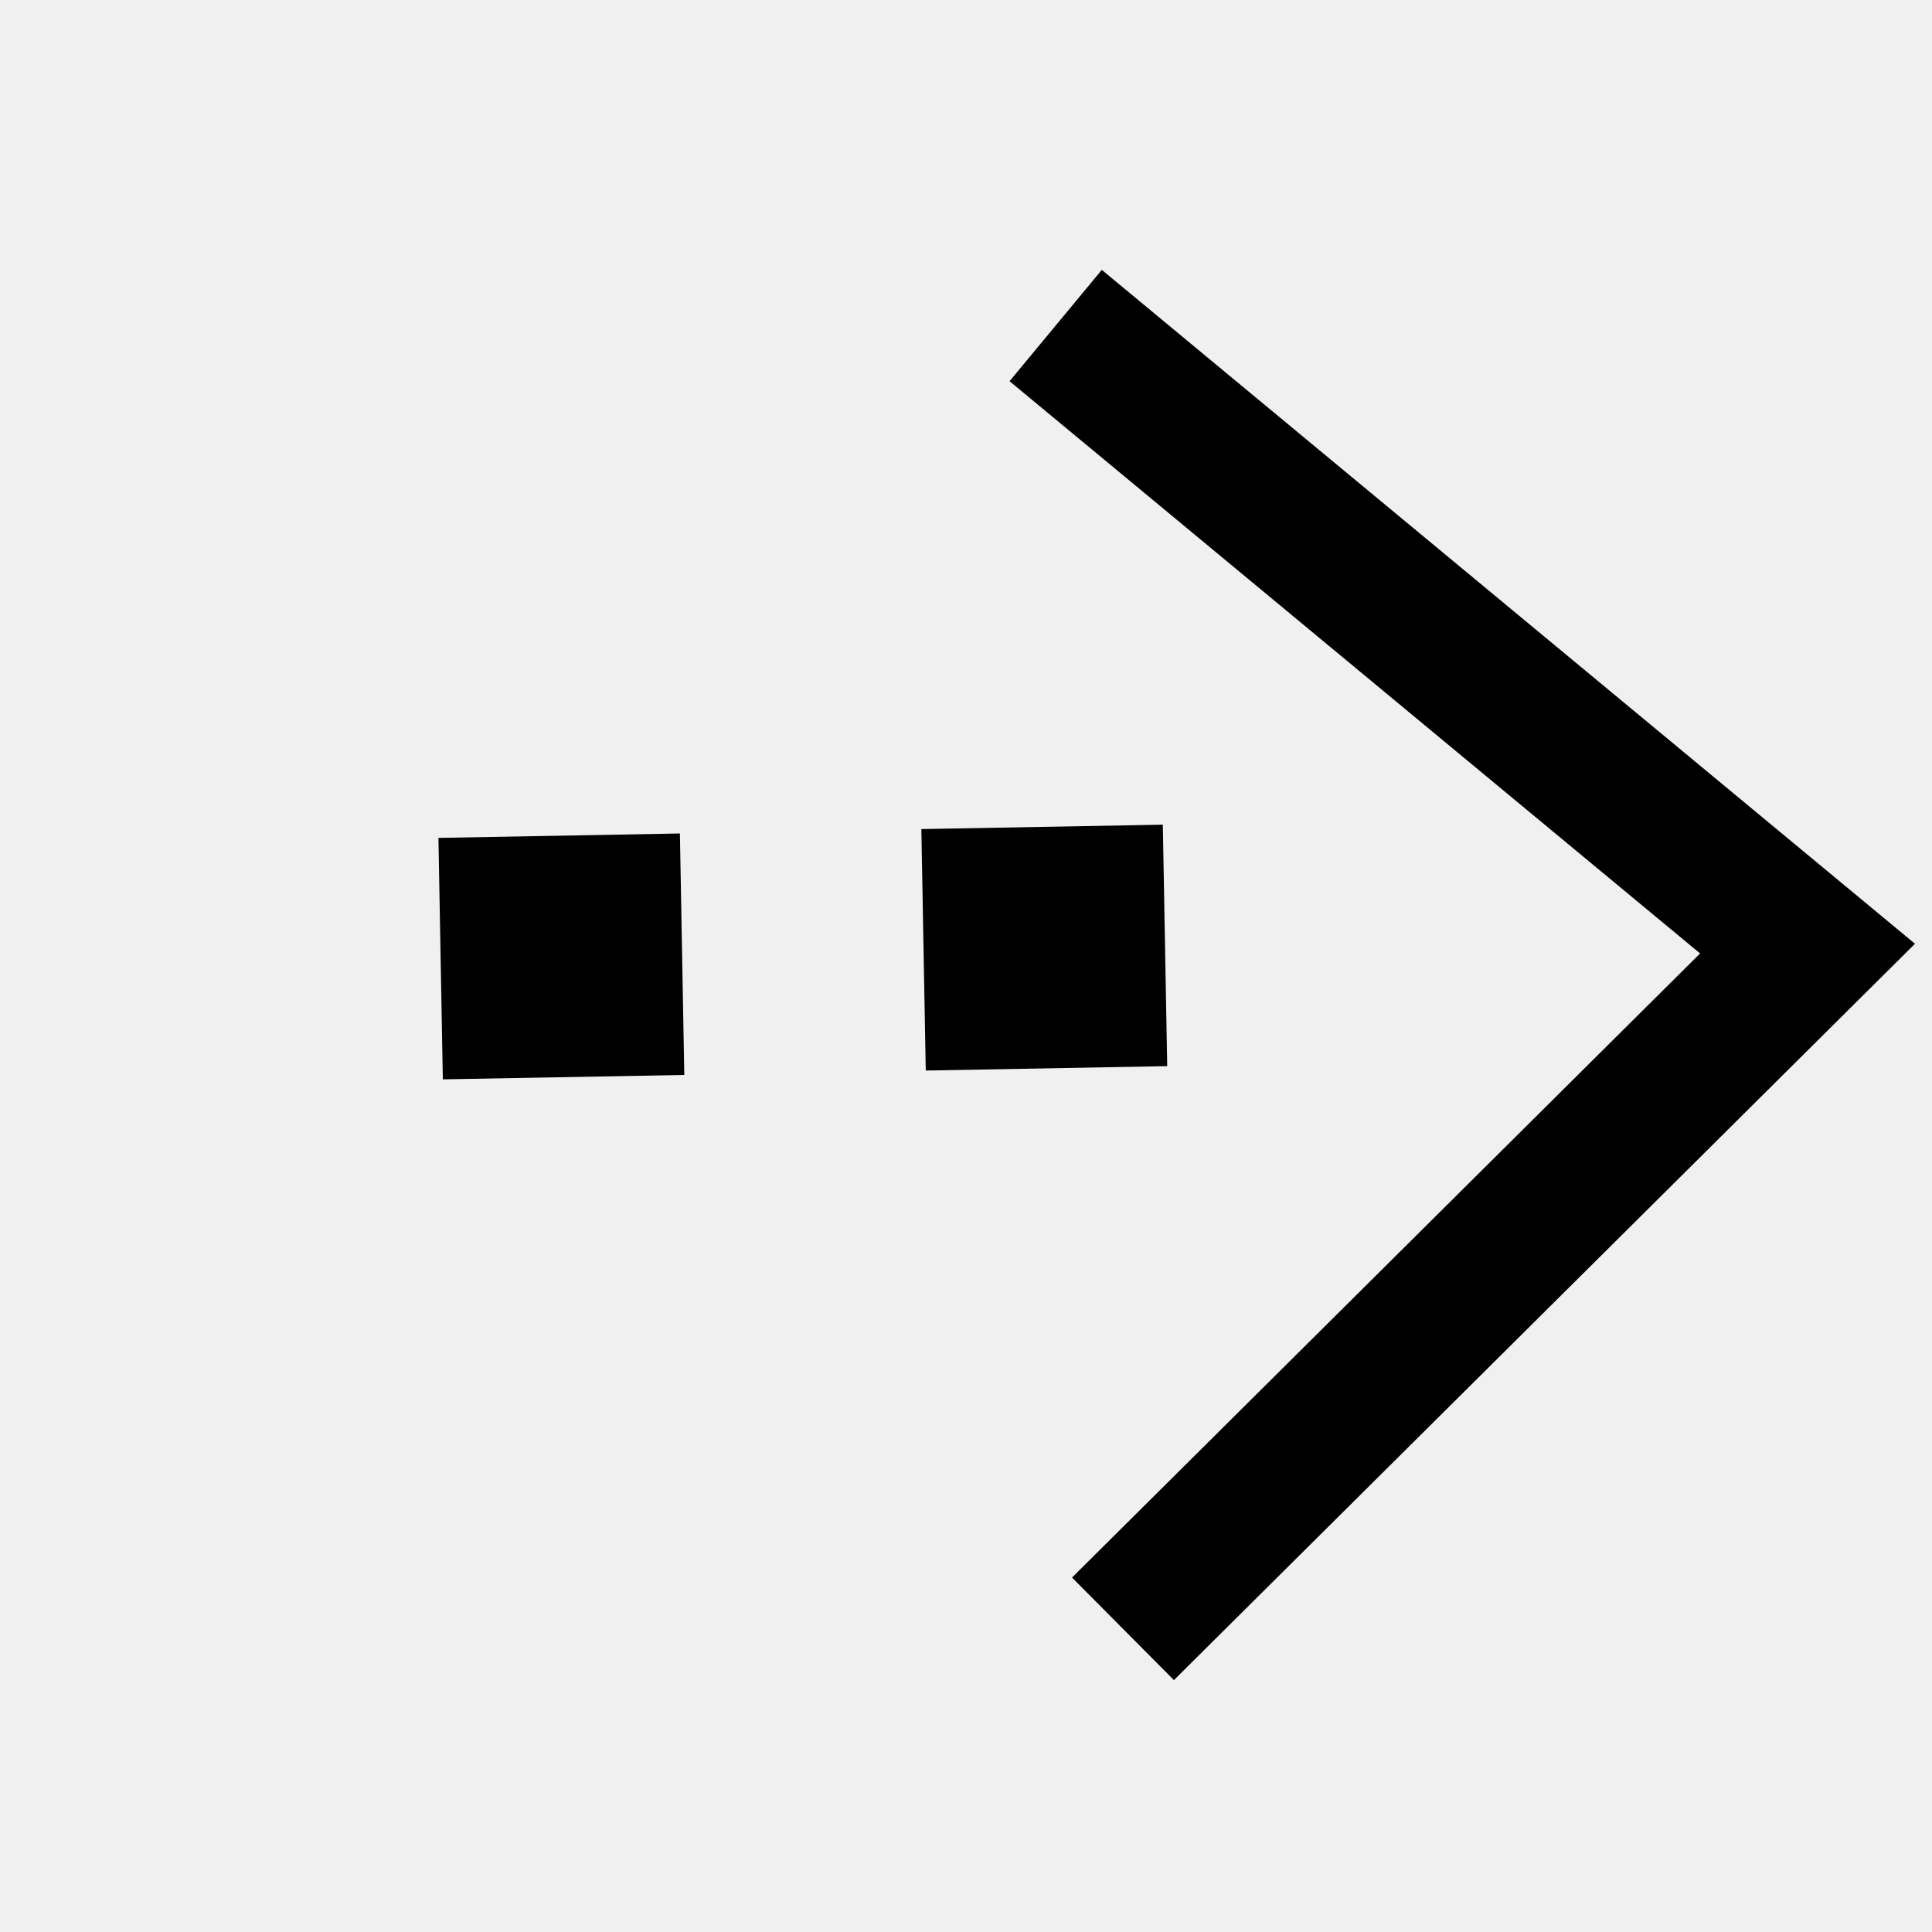
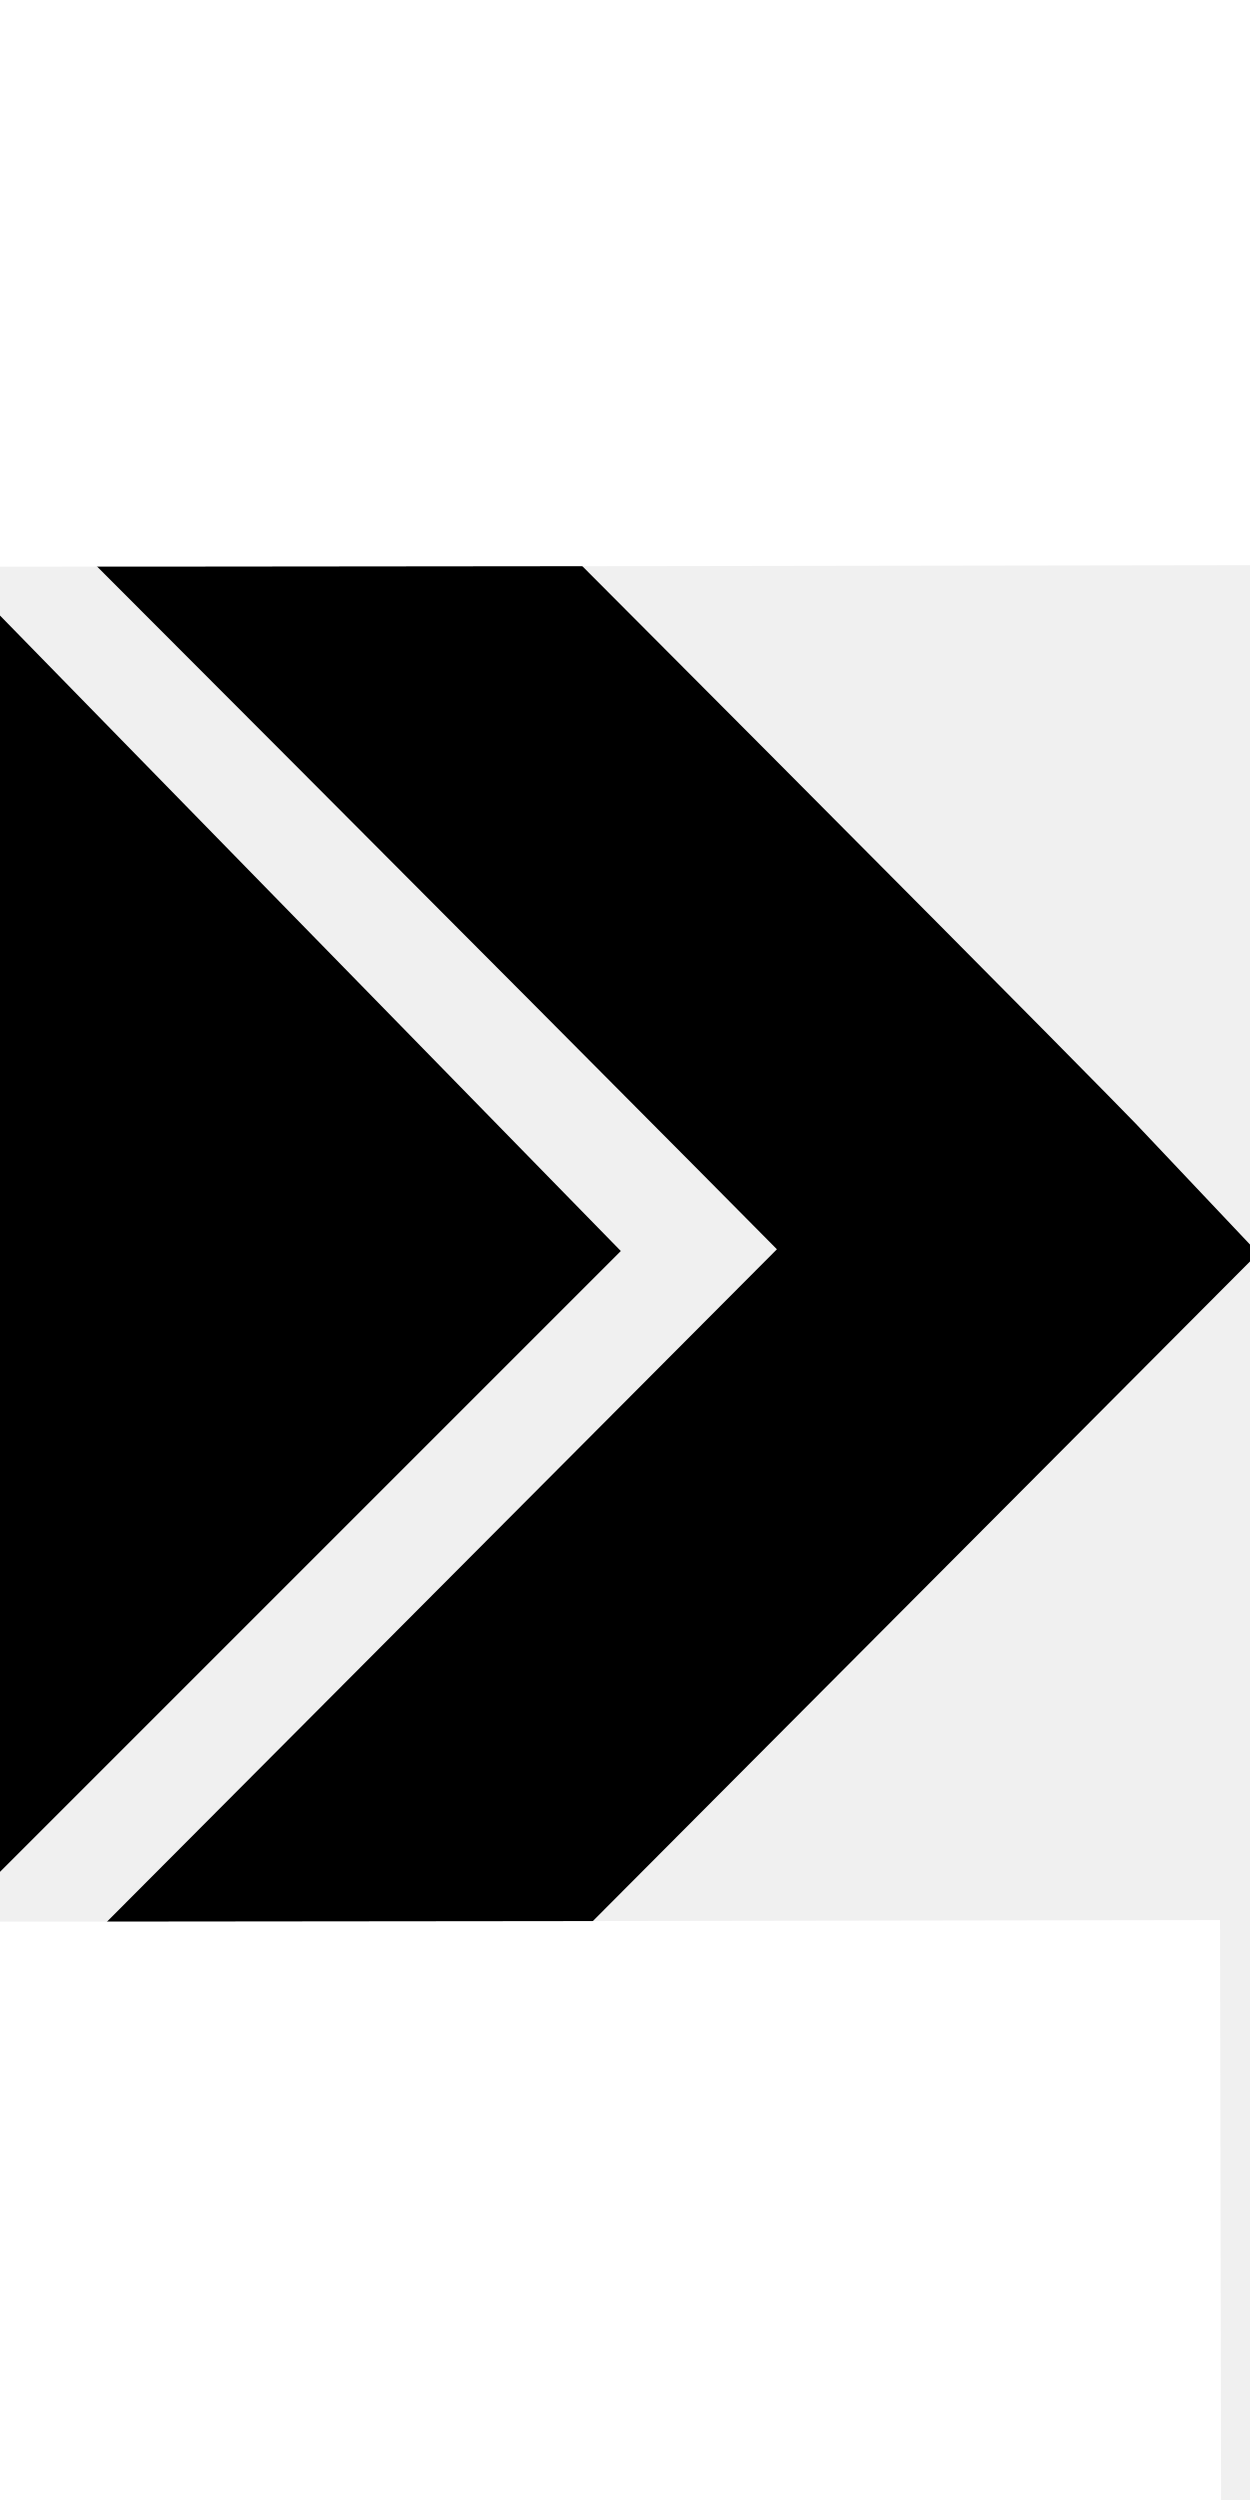
- <svg xmlns="http://www.w3.org/2000/svg" width="12" height="12" id="svg2" version="1.1">
+ <svg xmlns="http://www.w3.org/2000/svg" width="20" height="40" id="svg2" version="1.1">
  <defs id="defs4" />
-   <g id="layer1" transform="translate(0,-1040.362)">
-     <path style="fill:none;stroke:#000000;stroke-width:0.898;stroke-linecap:butt;stroke-linejoin:miter;stroke-miterlimit:4;stroke-opacity:1;stroke-dasharray:none" d="m 6.975,1050.479 4.252,-4.225 -4.67,-3.87" id="path3009" />
-     <rect style="fill:#000000;fill-opacity:1;stroke:#000000;stroke-width:0;stroke-miterlimit:4;stroke-opacity:0;stroke-dasharray:none" id="rect3817" width="1.5" height="1.5" x="14.854" y="-1046.942" transform="matrix(-0.9998335,0.01824538,-0.01824538,-0.9998335,0,0)" />
-     <rect style="fill:#000000;fill-opacity:1;stroke:#000000;stroke-width:0;stroke-miterlimit:4;stroke-opacity:0;stroke-dasharray:none" id="rect3817-5" width="1.5" height="1.5" x="11.854" y="-1046.942" transform="matrix(-0.9998335,0.01824538,-0.01824538,-0.9998335,0,0)" />
+   <g id="layer1" transform="translate(0,-1012.362)">
+     <path style="fill:none;stroke:#000000;stroke-width:5.5;stroke-linecap:butt;stroke-linejoin:miter;stroke-miterlimit:4;stroke-opacity:1;stroke-dasharray:none" d="m -5.114,1010.863 c 20,20 21.415,21.499 21.415,21.499 l -22.415,22.498" id="path3819" />
+     <path style="fill:none;stroke:#000000;stroke-width:4;stroke-linecap:butt;stroke-linejoin:miter;stroke-miterlimit:4;stroke-opacity:1;stroke-dasharray:none" d="m -5.579,1019.362 c 12.7,13 12.7,13 12.7,13 l -13,13" id="path3819-7" />
+     <path style="fill:none;stroke:#000000;stroke-width:7;stroke-linecap:butt;stroke-linejoin:miter;stroke-miterlimit:4;stroke-opacity:1;stroke-dasharray:none" d="m -5.939,1024.136 0.083,16.32 7.91,-8.077 z" id="path3839" />
+     <path style="fill:none;stroke:#ffffff;stroke-width:15;stroke-linecap:butt;stroke-linejoin:miter;stroke-miterlimit:4;stroke-opacity:1;stroke-dasharray:none" d="m 19.534,1050.583 c -32.382,0.059 -32.323,0 -32.323,0" id="path2994-2" />
+     <path style="fill:none;stroke:#ffffff;stroke-width:15;stroke-linecap:butt;stroke-linejoin:miter;stroke-miterlimit:4;stroke-opacity:1;stroke-dasharray:none" d="m 21.182,1013.903 c -32.382,0.059 -32.323,0 -32.323,0" id="path2994-2-2" />
  </g>
</svg>
